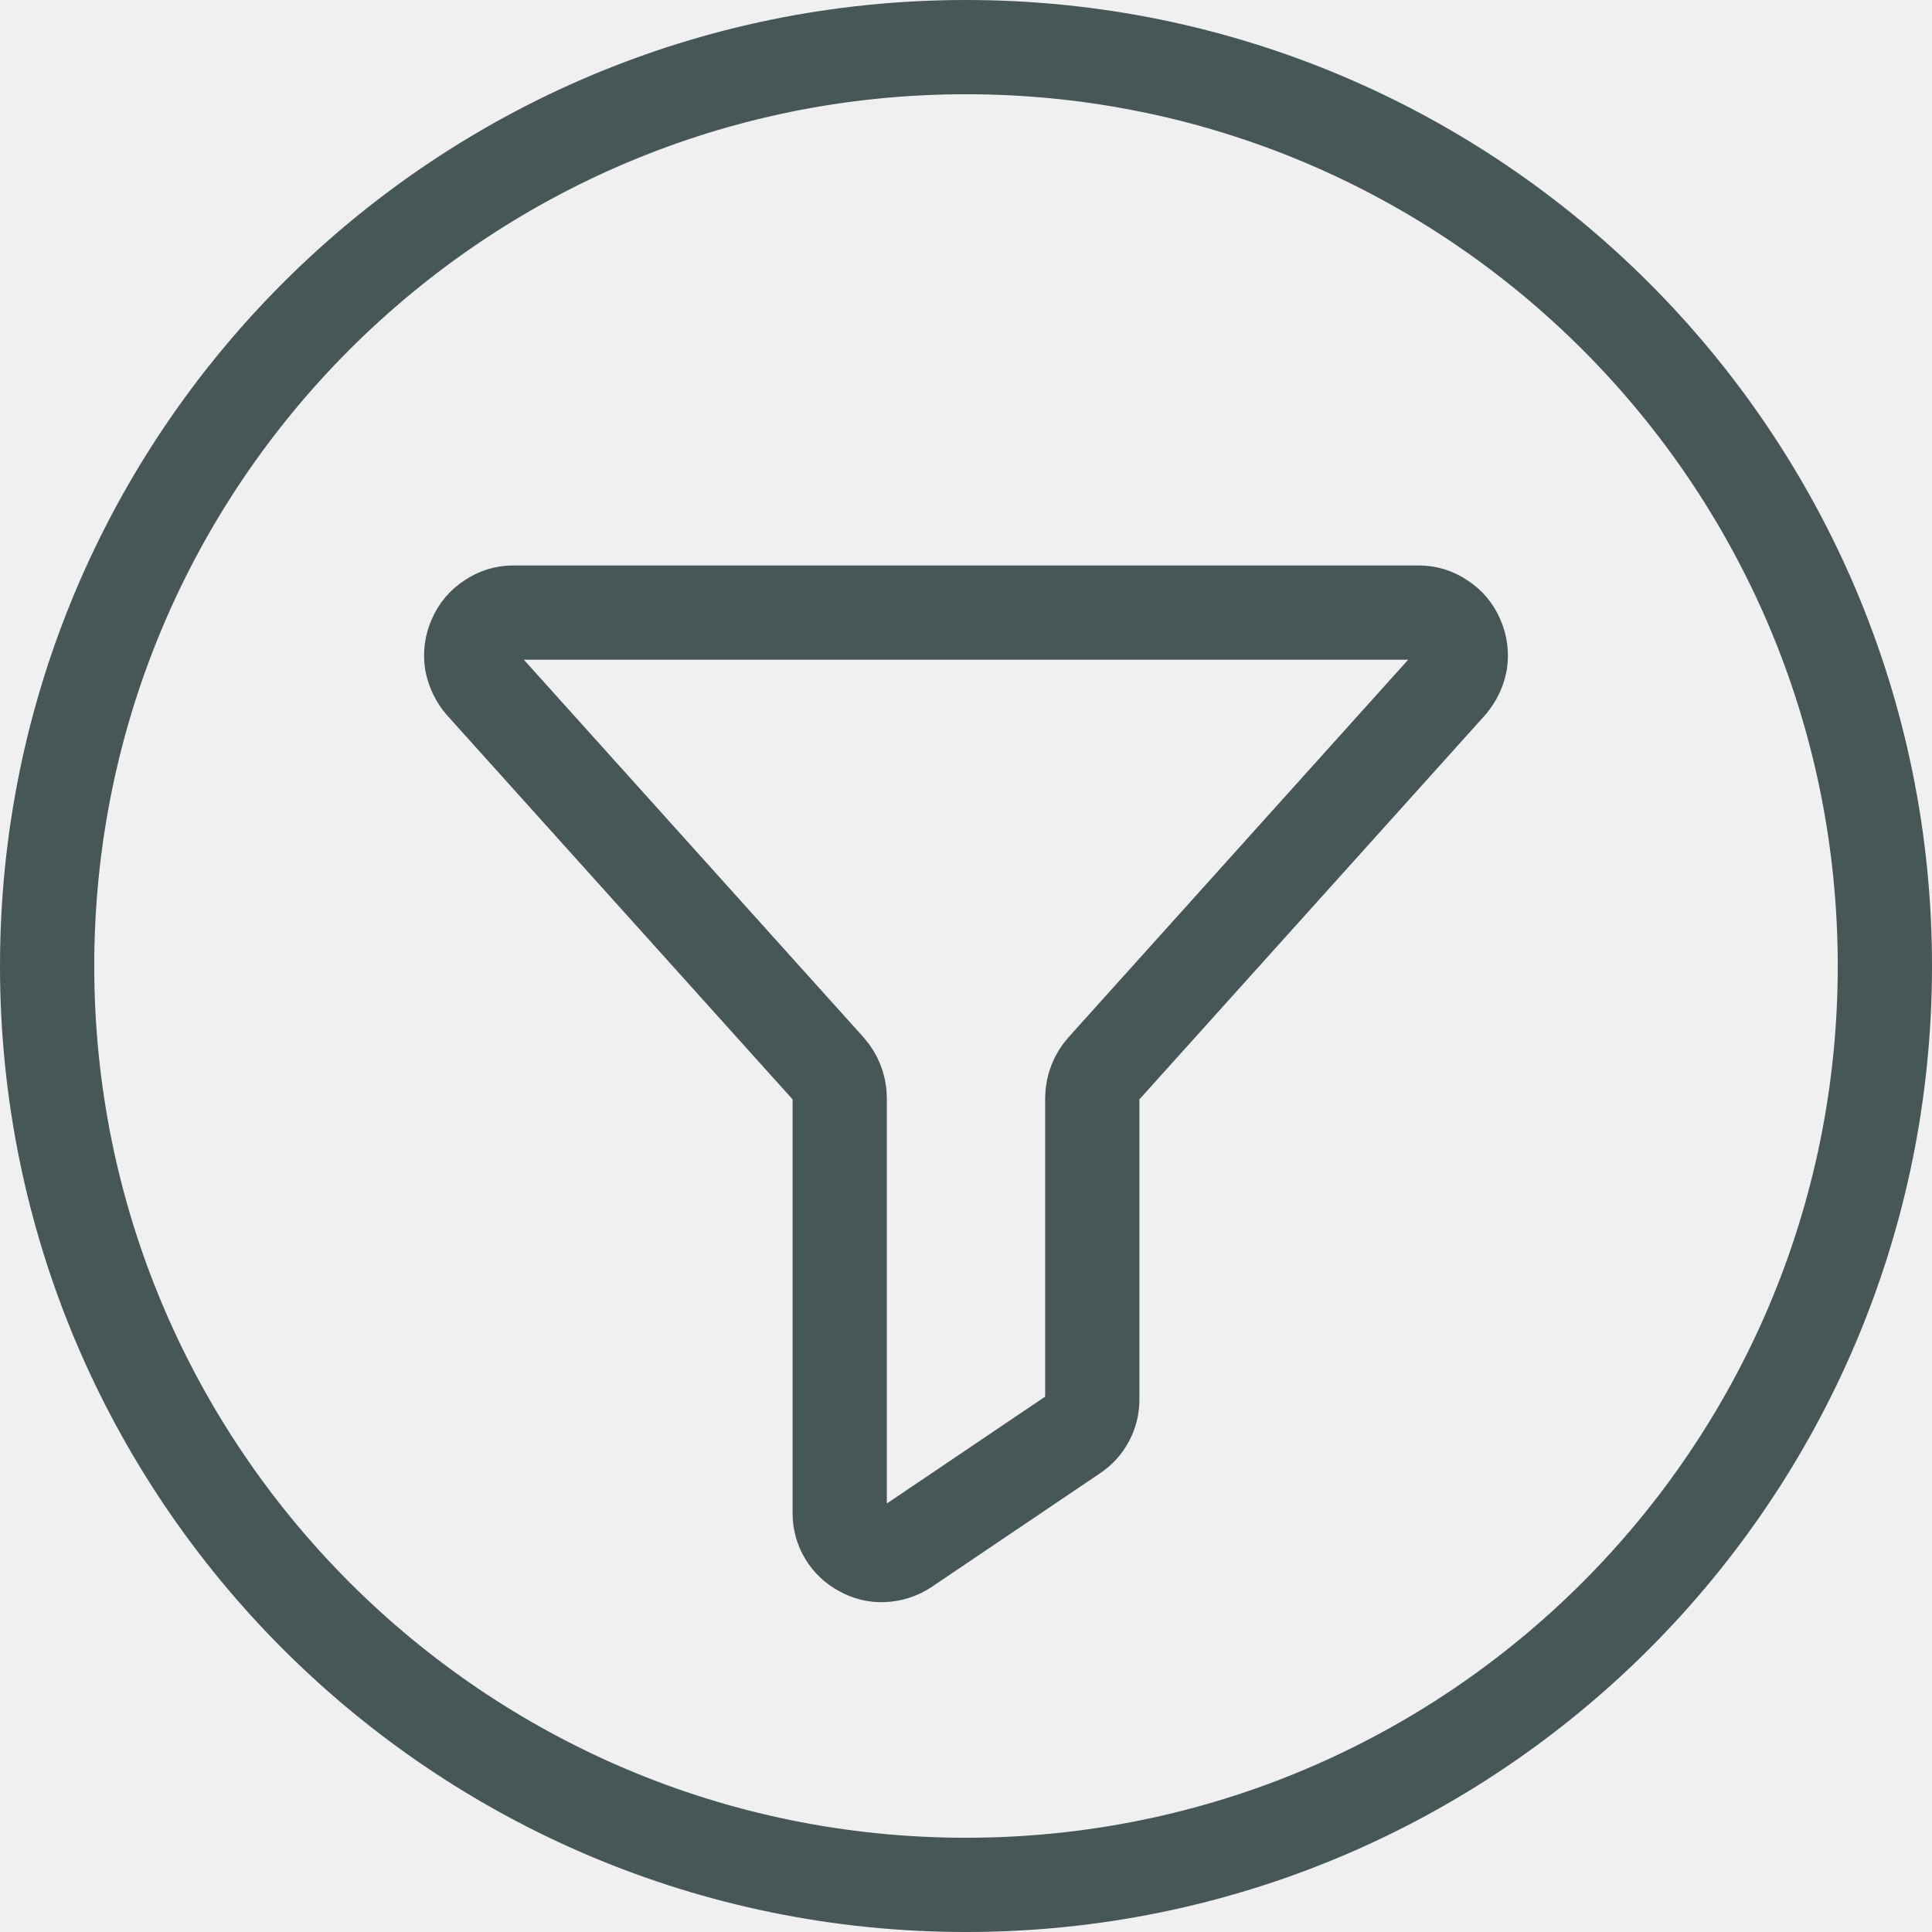
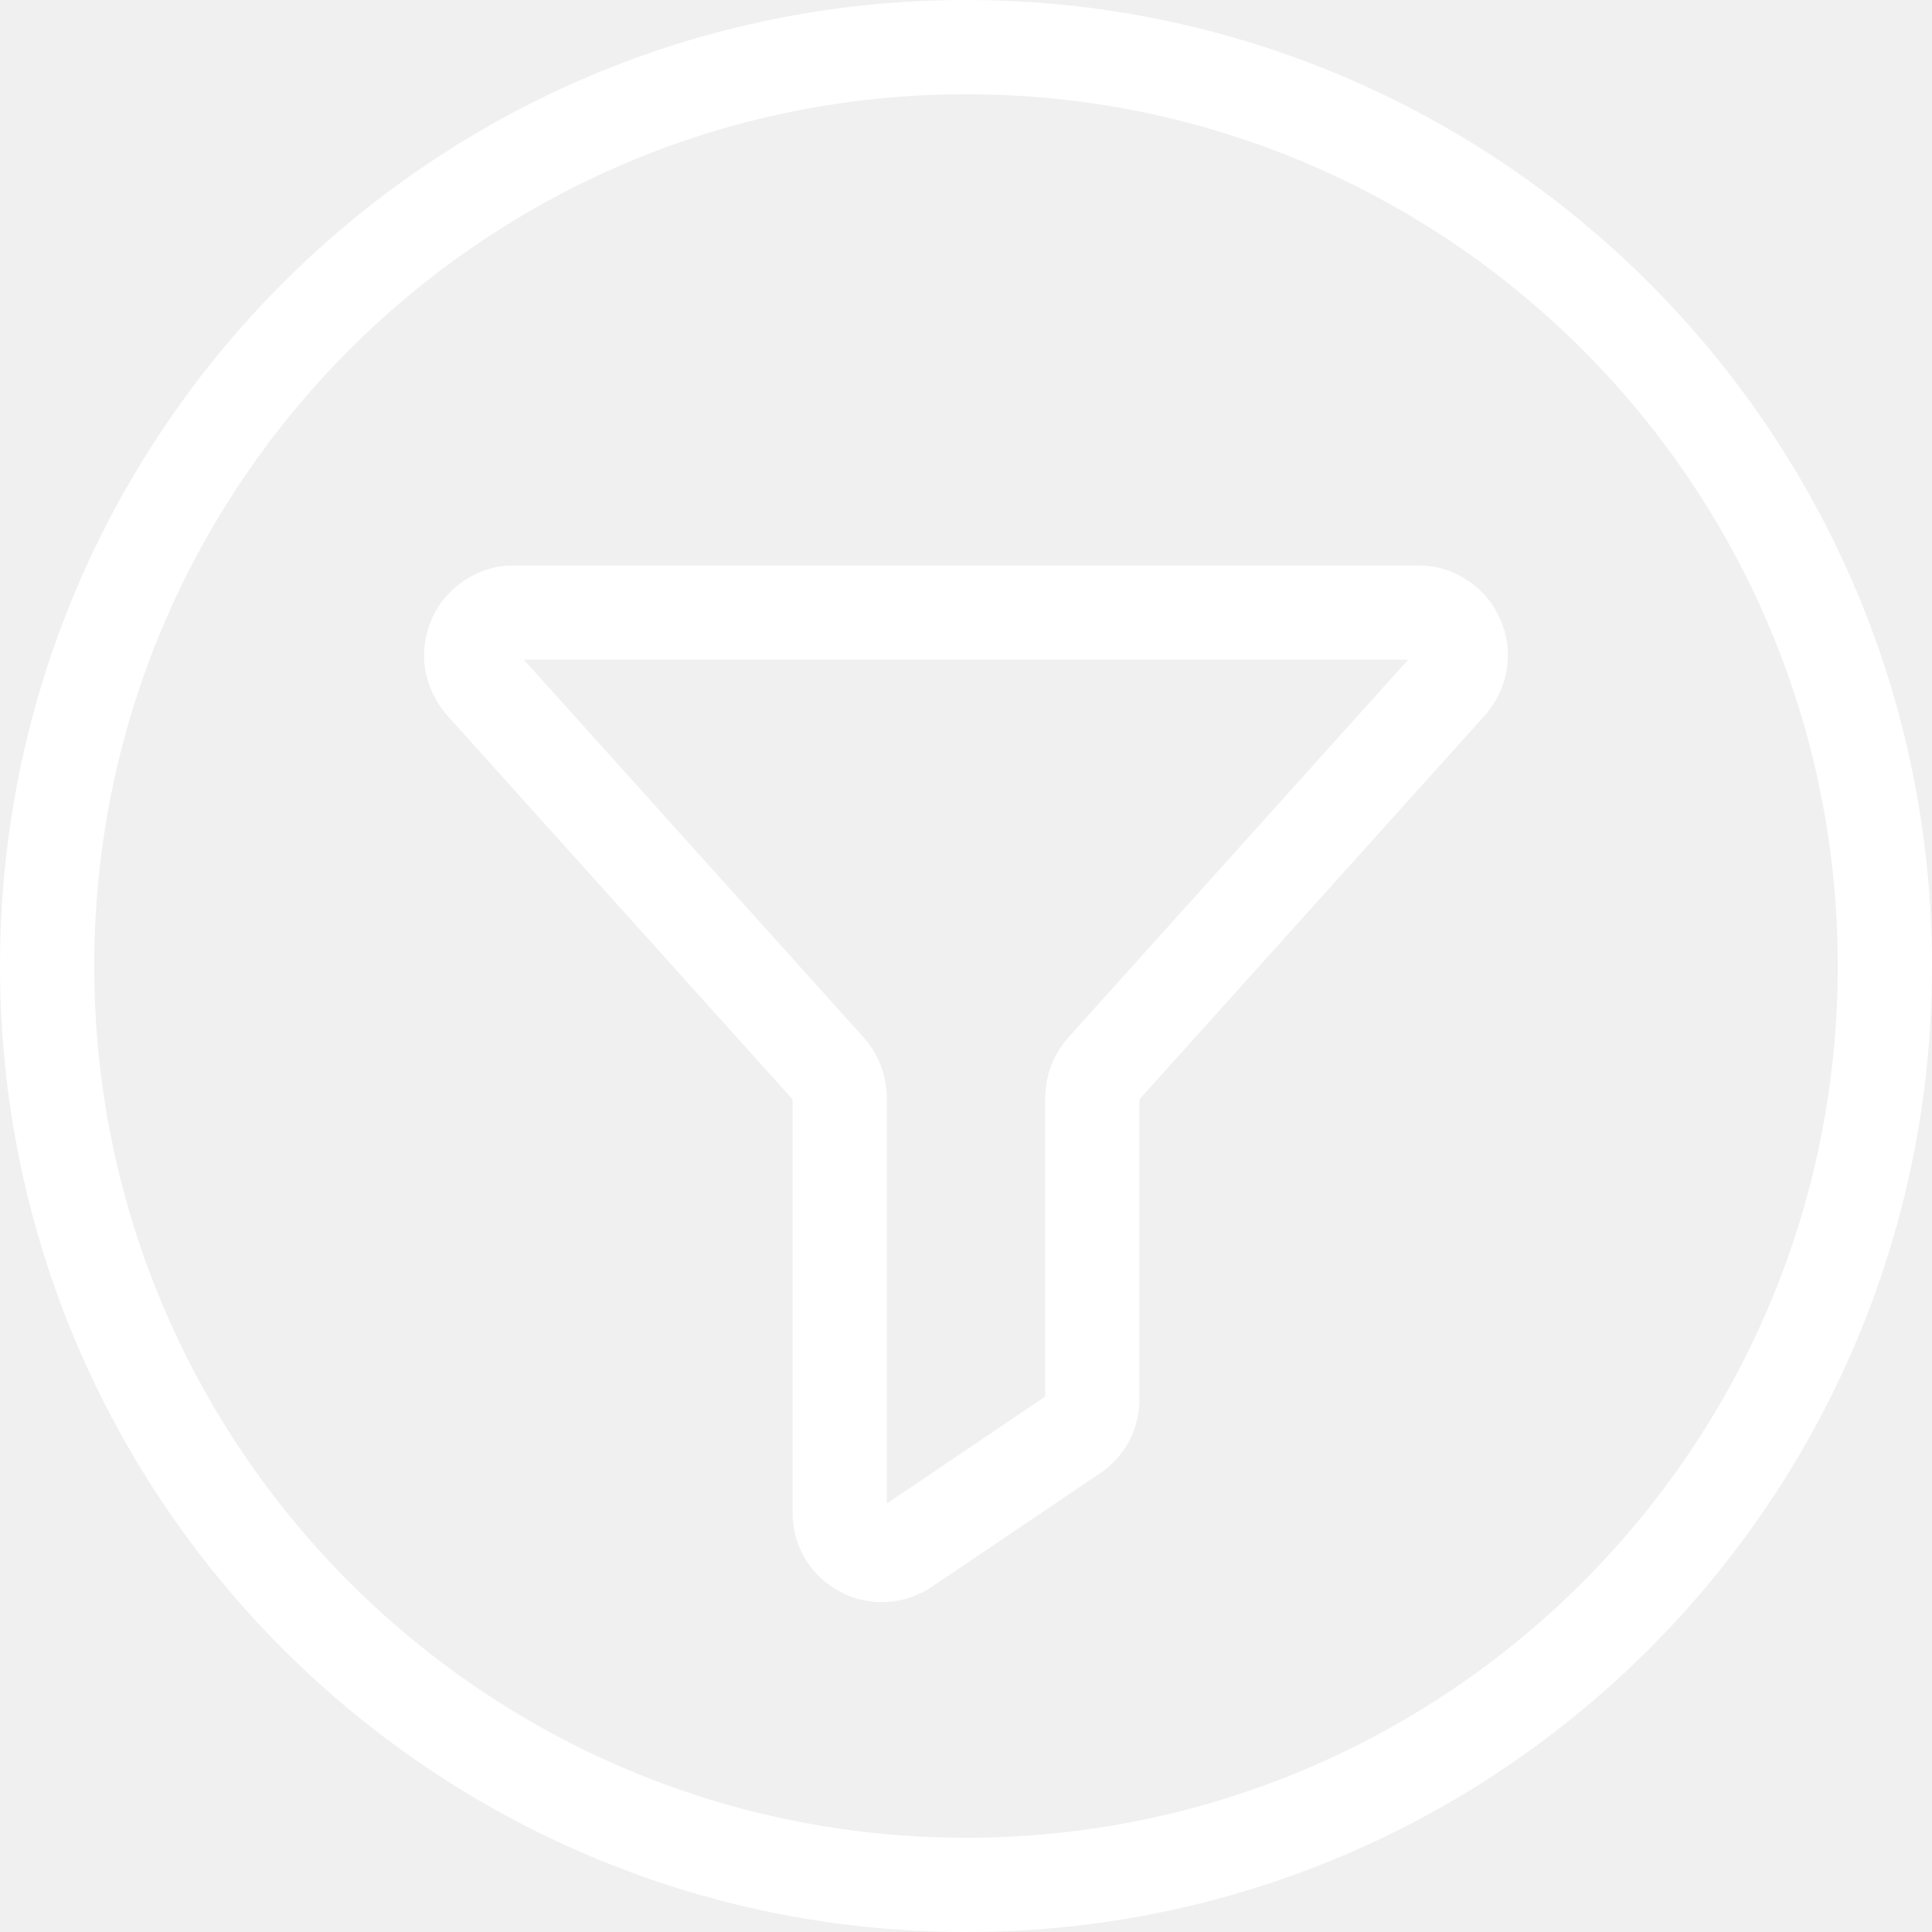
<svg xmlns="http://www.w3.org/2000/svg" id="Layer_1" data-name="Layer 1" viewBox="0 0 41 41">
  <defs>
-     <style>.cls-1,.cls-2{fill:none;stroke:#475657;stroke-width:2px;}.cls-1{stroke-linecap:round;stroke-linejoin:round;}</style>
+     <style>.cls-1,.cls-2{fill:none;stroke:#fff;stroke-width:2px;}.cls-1{stroke-linecap:round;stroke-linejoin:round;}</style>
  </defs>
  <path class="cls-1" d="M10.89,13H30.11a.83.83,0,0,1,.48.15.84.84,0,0,1,.33.39.9.9,0,0,1,.07.51,1,1,0,0,1-.22.46l-7.35,8.17a.94.94,0,0,0-.24.61v6.4a.88.88,0,0,1-.4.75l-3.57,2.41a.93.93,0,0,1-.46.15.83.83,0,0,1-.46-.11.87.87,0,0,1-.47-.79V23.29a.94.94,0,0,0-.24-.61l-7.35-8.17a1,1,0,0,1-.22-.46.9.9,0,0,1,.07-.51.84.84,0,0,1,.33-.39.83.83,0,0,1,.48-.15Z" />
  <circle class="cls-2" cx="20.5" cy="20.5" r="19.5" />
</svg>
